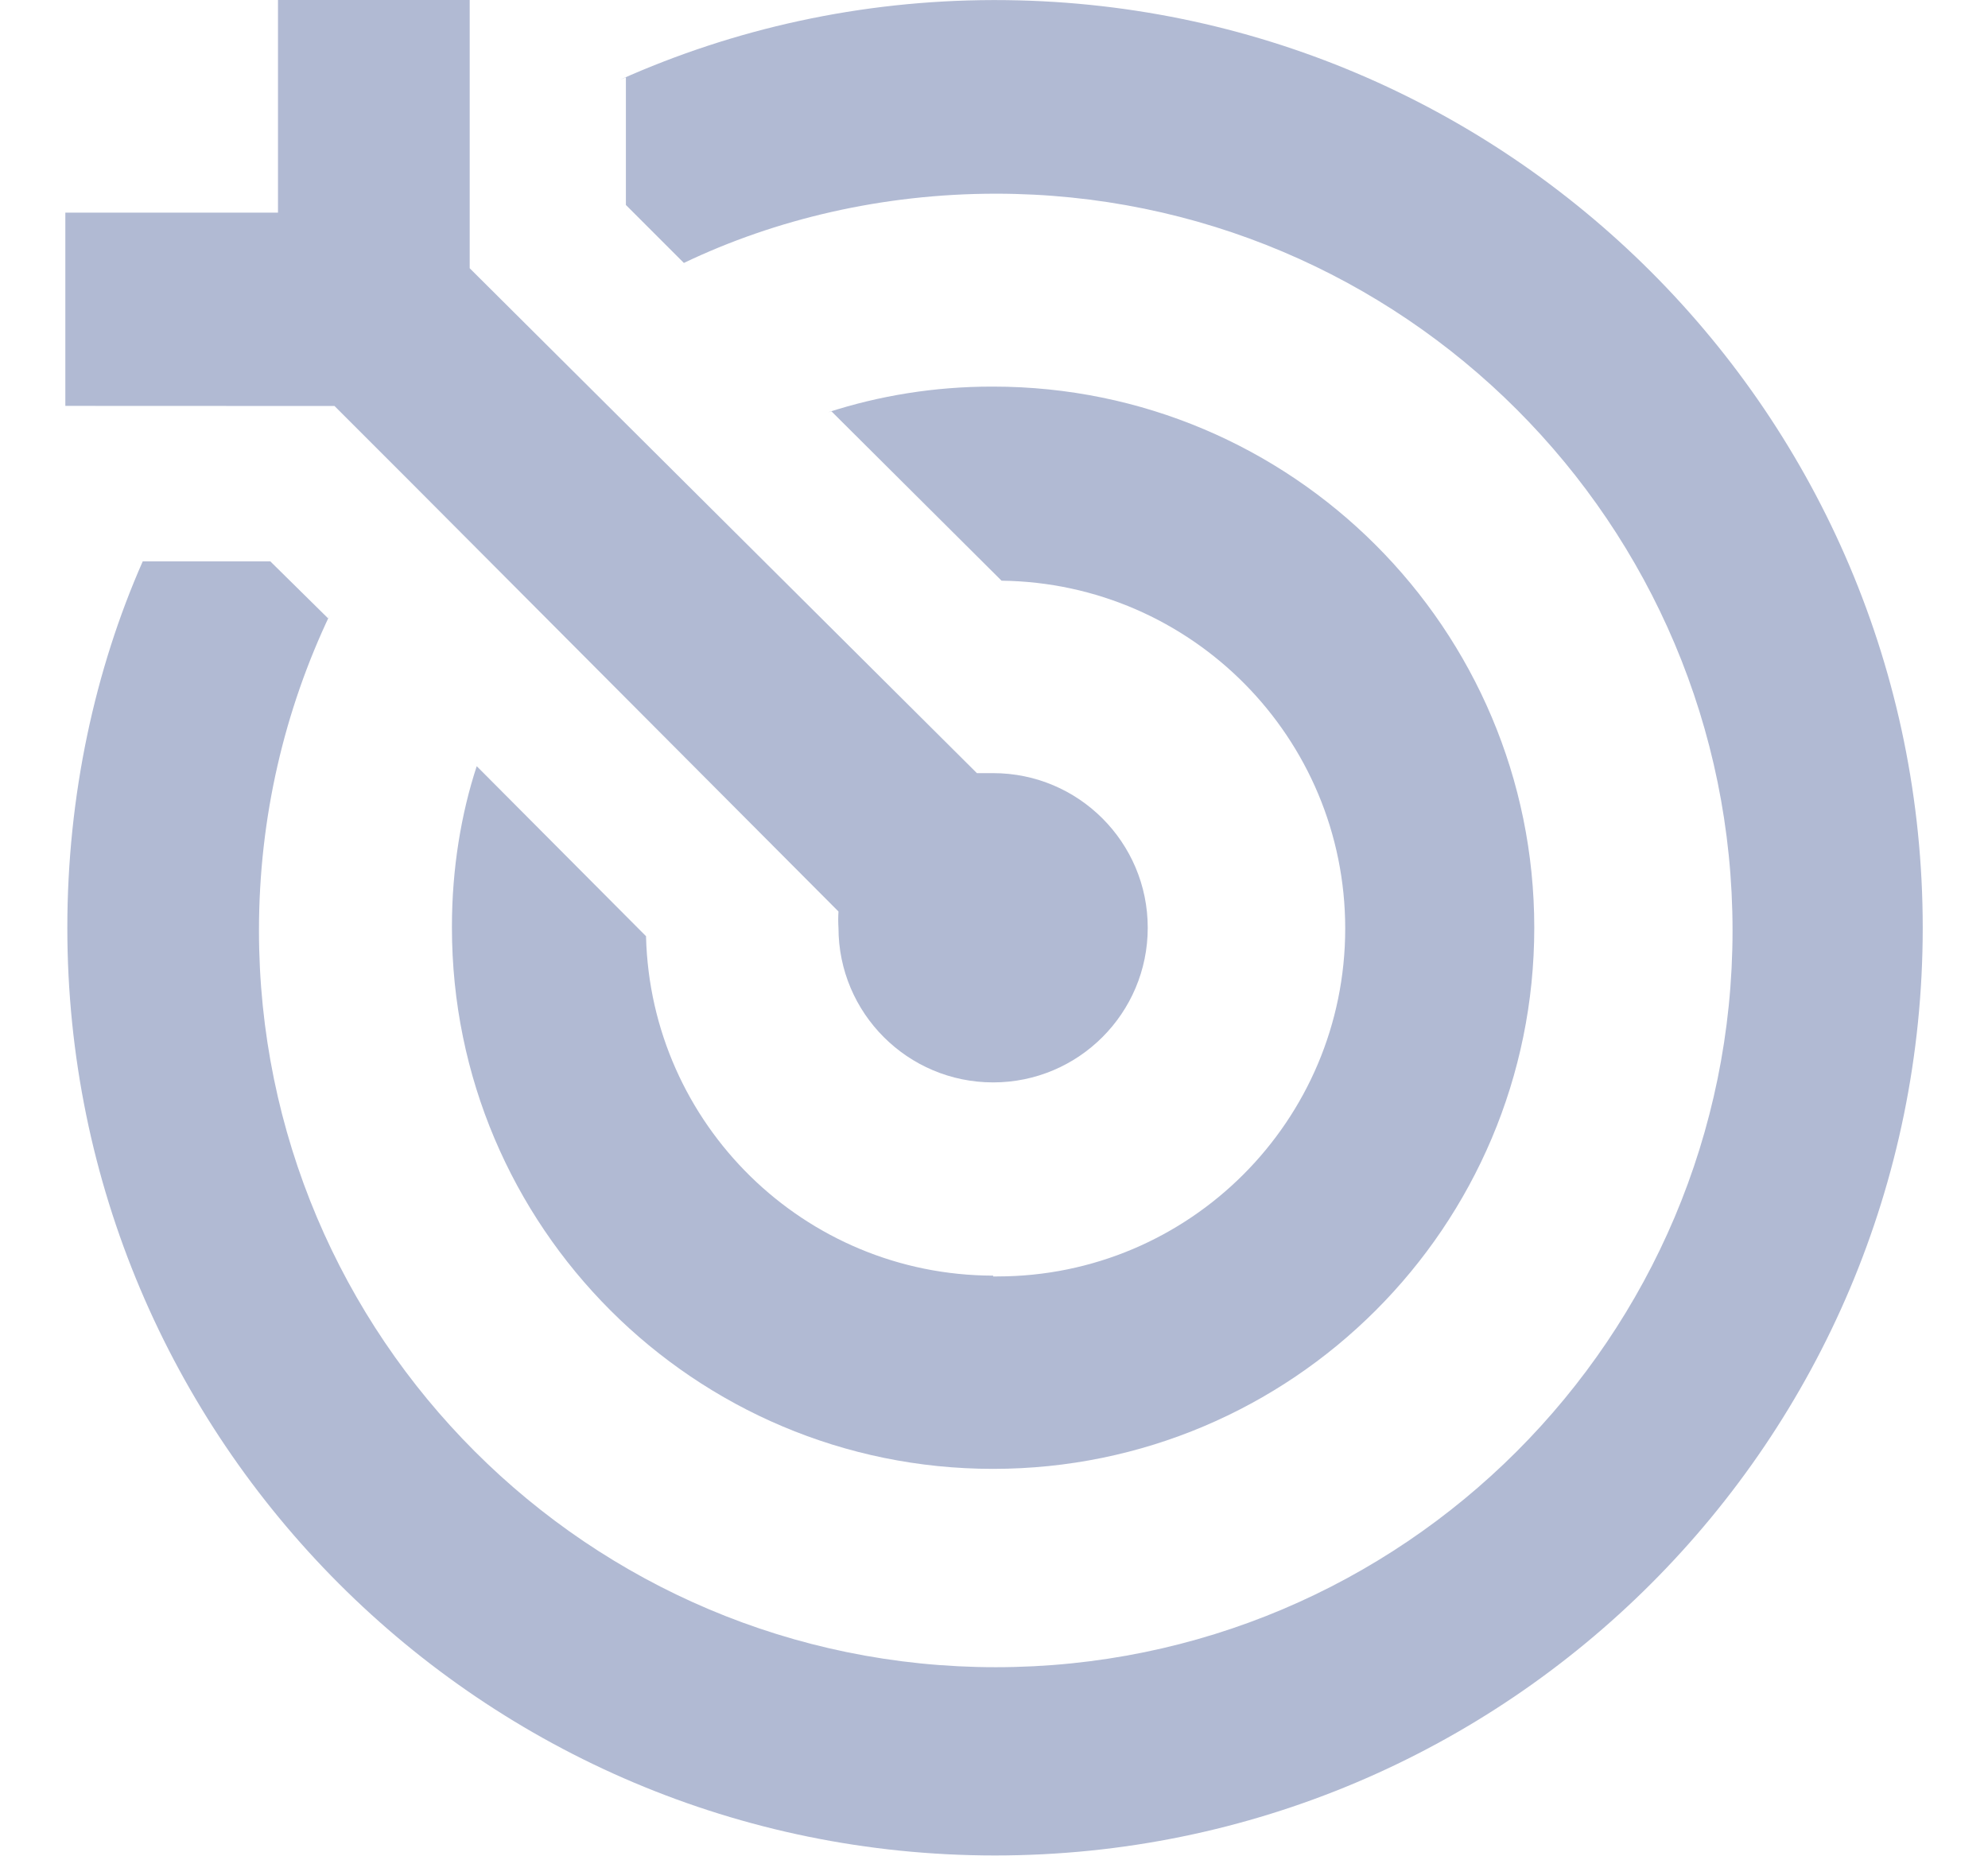
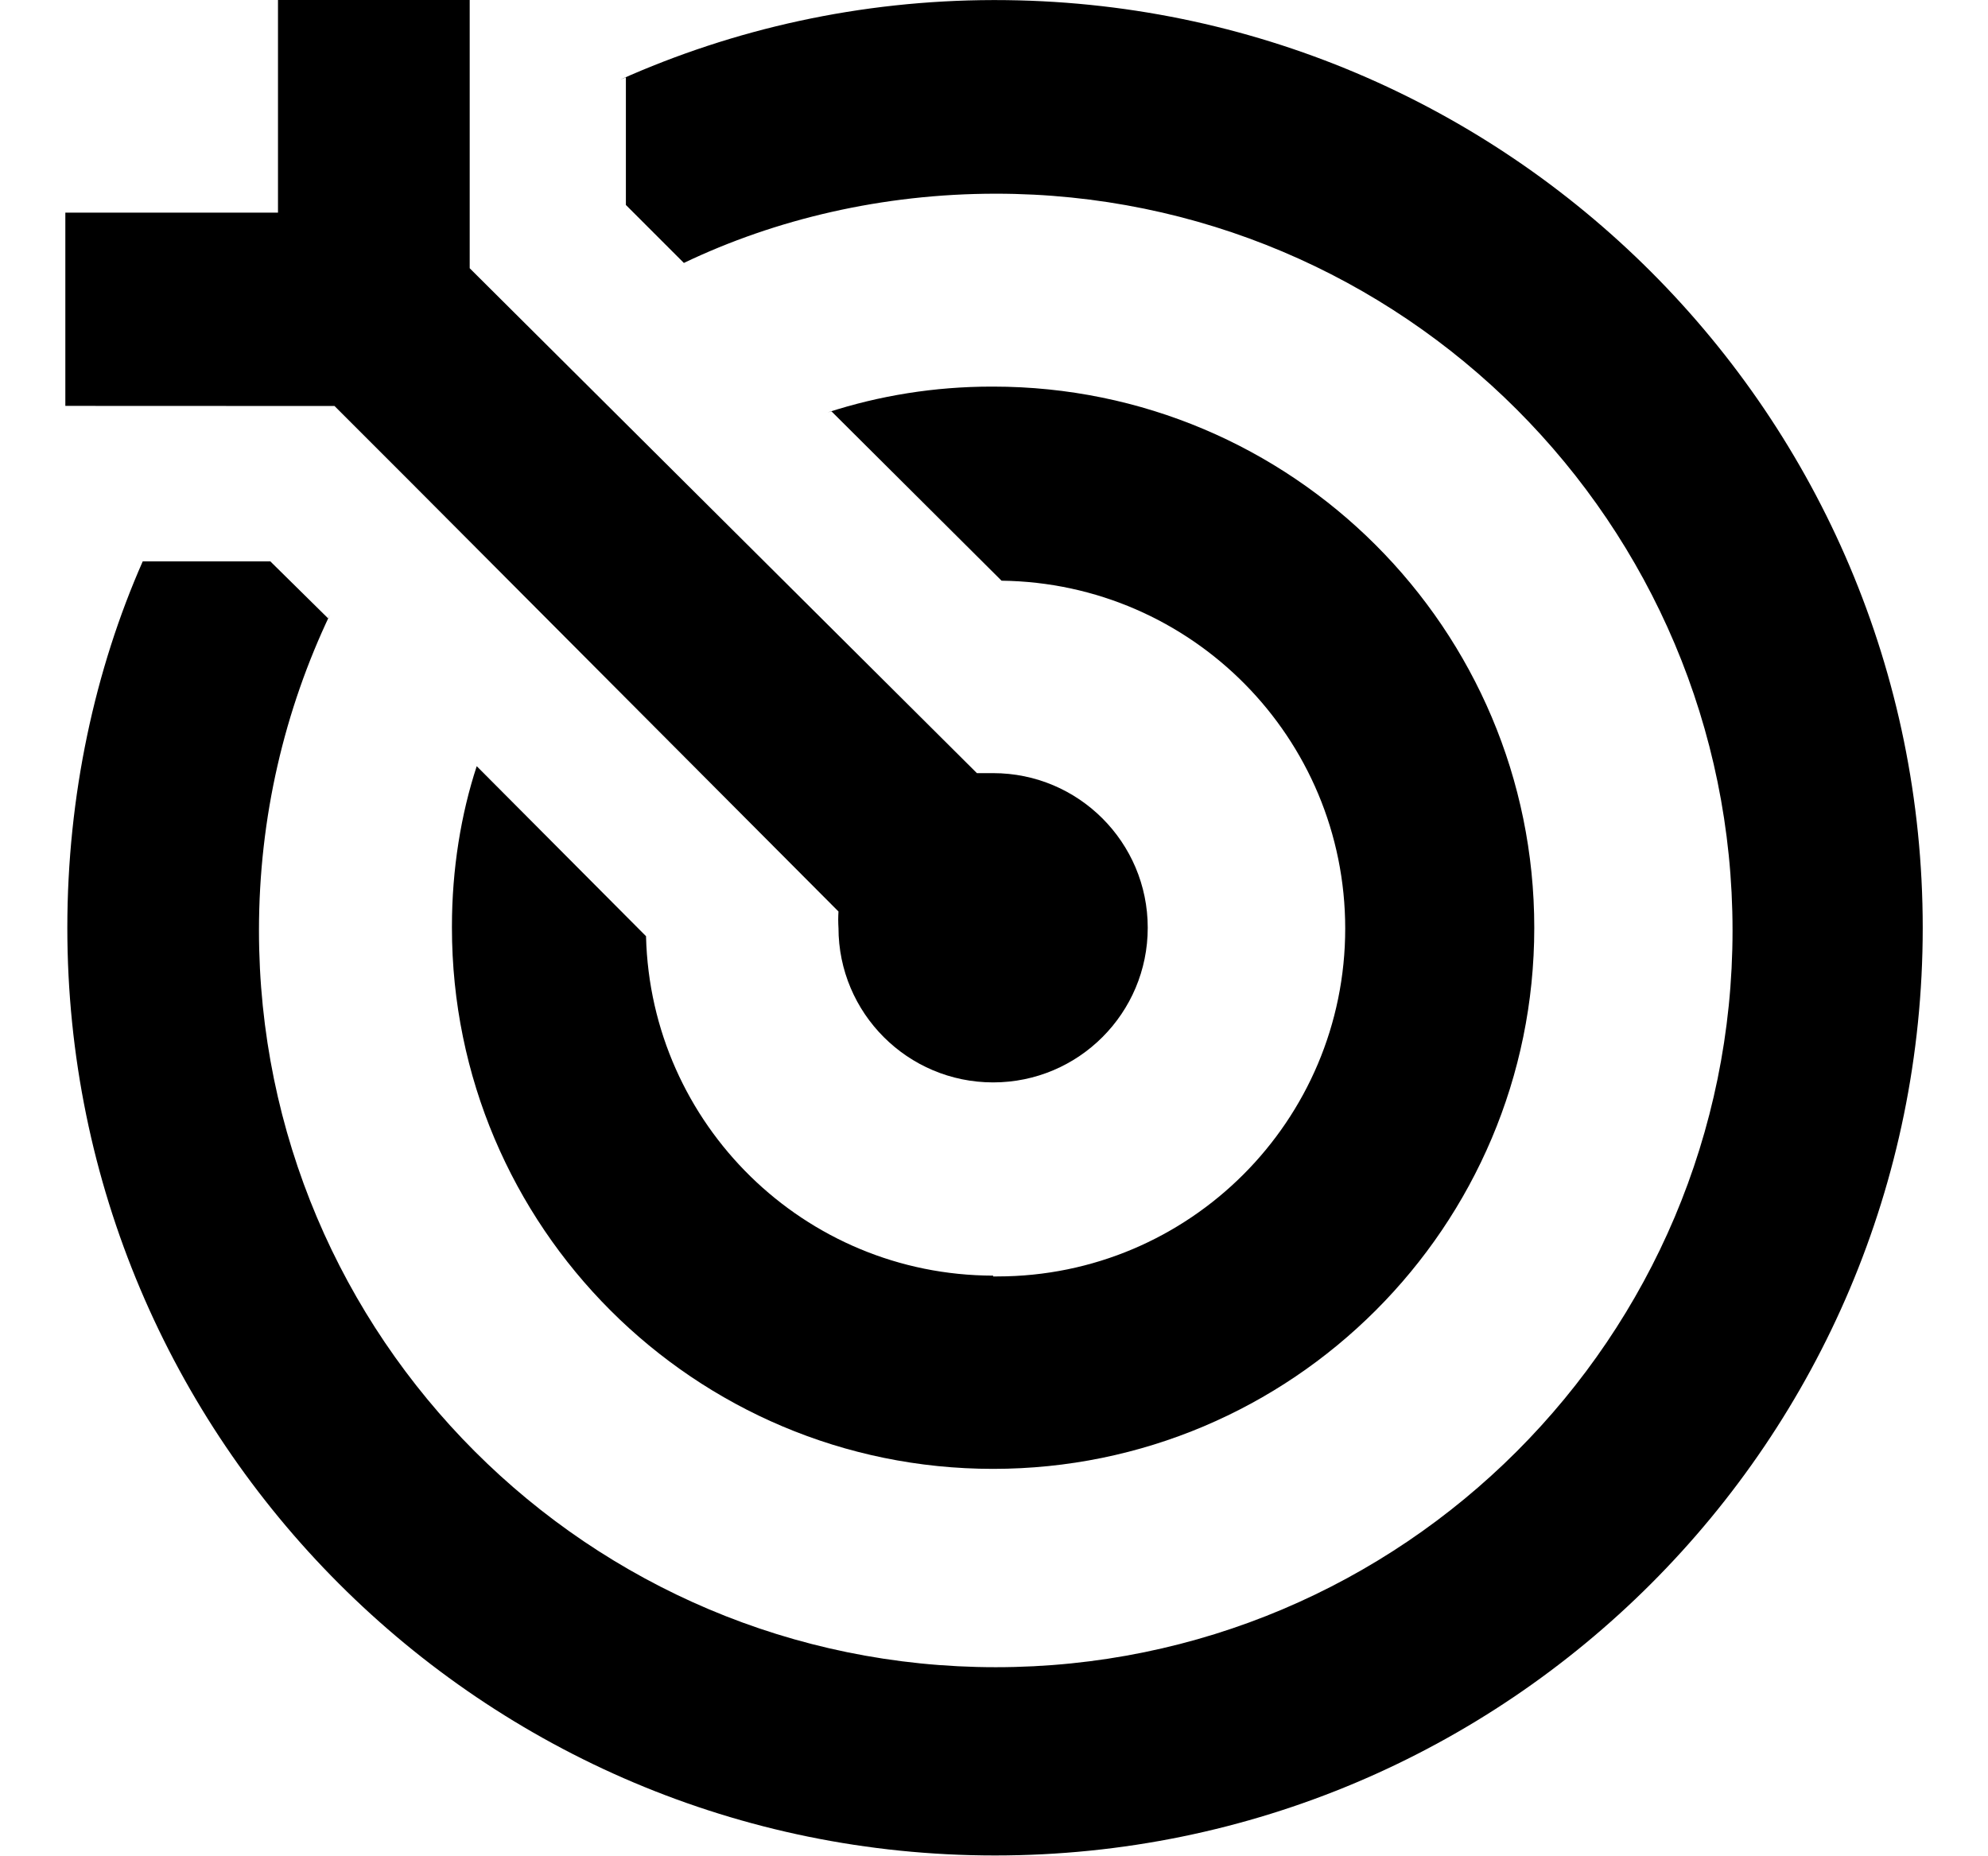
<svg xmlns="http://www.w3.org/2000/svg" width="30" height="28" viewBox="0 0 30 28" fill="none">
-   <path d="M14.986 0.001C12.981 0.005 11.076 0.434 9.357 1.203L9.445 1.168V3.093L10.32 3.968C11.699 3.308 13.318 2.923 15.027 2.923C21.167 2.923 26.145 7.9 26.145 14.041C26.145 20.181 21.167 25.159 15.027 25.159C8.886 25.159 3.908 20.181 3.908 14.041C3.908 12.332 4.294 10.713 4.983 9.267L4.954 9.334L4.079 8.471H2.154C1.435 10.101 1.016 12.002 1.016 14.001C1.016 21.733 7.283 28 15.015 28C22.747 28 29.015 21.733 29.015 14.001C29.015 6.268 22.747 0.001 15.015 0.001C15.006 0.001 14.996 0.001 14.986 0.001Z" fill="#B1BAD3" />
-   <path d="M3.413 6.126H5.047L6.213 7.292L12.653 13.755C12.651 13.792 12.649 13.835 12.649 13.878C12.649 13.921 12.651 13.964 12.653 14.006V14C12.653 15.289 13.698 16.334 14.987 16.334C16.276 16.334 17.32 15.289 17.32 14C17.32 12.712 16.276 11.667 14.987 11.667H14.742L7.088 4.048V0H4.195V3.209H0.986V6.125L3.413 6.126Z" fill="#B1BAD3" />
-   <path d="M14.987 19.25C12.137 19.245 9.821 16.969 9.749 14.135V14.128L7.194 11.562C6.957 12.284 6.82 13.116 6.82 13.979C6.82 13.986 6.82 13.994 6.82 14.001V14C6.82 18.511 10.477 22.166 14.986 22.166C19.496 22.166 23.153 18.51 23.153 14C23.153 9.49 19.496 5.834 14.986 5.834C14.98 5.834 14.973 5.834 14.965 5.834C14.102 5.834 13.271 5.97 12.491 6.223L12.548 6.208L15.114 8.763C17.986 8.798 20.3 11.135 20.3 14.012C20.3 16.912 17.95 19.262 15.05 19.262C15.028 19.262 15.005 19.262 14.983 19.262H14.986L14.987 19.25Z" fill="#B1BAD3" />
+   <path d="M14.986 0.001C12.981 0.005 11.076 0.434 9.357 1.203L9.445 1.168V3.093L10.32 3.968C11.699 3.308 13.318 2.923 15.027 2.923C21.167 2.923 26.145 7.9 26.145 14.041C26.145 20.181 21.167 25.159 15.027 25.159C8.886 25.159 3.908 20.181 3.908 14.041C3.908 12.332 4.294 10.713 4.983 9.267L4.954 9.334L4.079 8.471H2.154C1.435 10.101 1.016 12.002 1.016 14.001C1.016 21.733 7.283 28 15.015 28C22.747 28 29.015 21.733 29.015 14.001C29.015 6.268 22.747 0.001 15.015 0.001C15.006 0.001 14.996 0.001 14.986 0.001Z" fill="currentColor" />
+   <path d="M3.413 6.126H5.047L6.213 7.292L12.653 13.755C12.651 13.792 12.649 13.835 12.649 13.878C12.649 13.921 12.651 13.964 12.653 14.006V14C12.653 15.289 13.698 16.334 14.987 16.334C16.276 16.334 17.32 15.289 17.32 14C17.32 12.712 16.276 11.667 14.987 11.667H14.742L7.088 4.048V0H4.195V3.209H0.986V6.125L3.413 6.126Z" fill="currentColor" />
+   <path d="M14.987 19.25C12.137 19.245 9.821 16.969 9.749 14.135V14.128L7.194 11.562C6.957 12.284 6.82 13.116 6.82 13.979C6.82 13.986 6.82 13.994 6.82 14.001V14C6.82 18.511 10.477 22.166 14.986 22.166C19.496 22.166 23.153 18.51 23.153 14C23.153 9.49 19.496 5.834 14.986 5.834C14.98 5.834 14.973 5.834 14.965 5.834C14.102 5.834 13.271 5.97 12.491 6.223L12.548 6.208L15.114 8.763C17.986 8.798 20.3 11.135 20.3 14.012C20.3 16.912 17.95 19.262 15.05 19.262C15.028 19.262 15.005 19.262 14.983 19.262H14.986L14.987 19.25Z" fill="currentColor" />
</svg>
